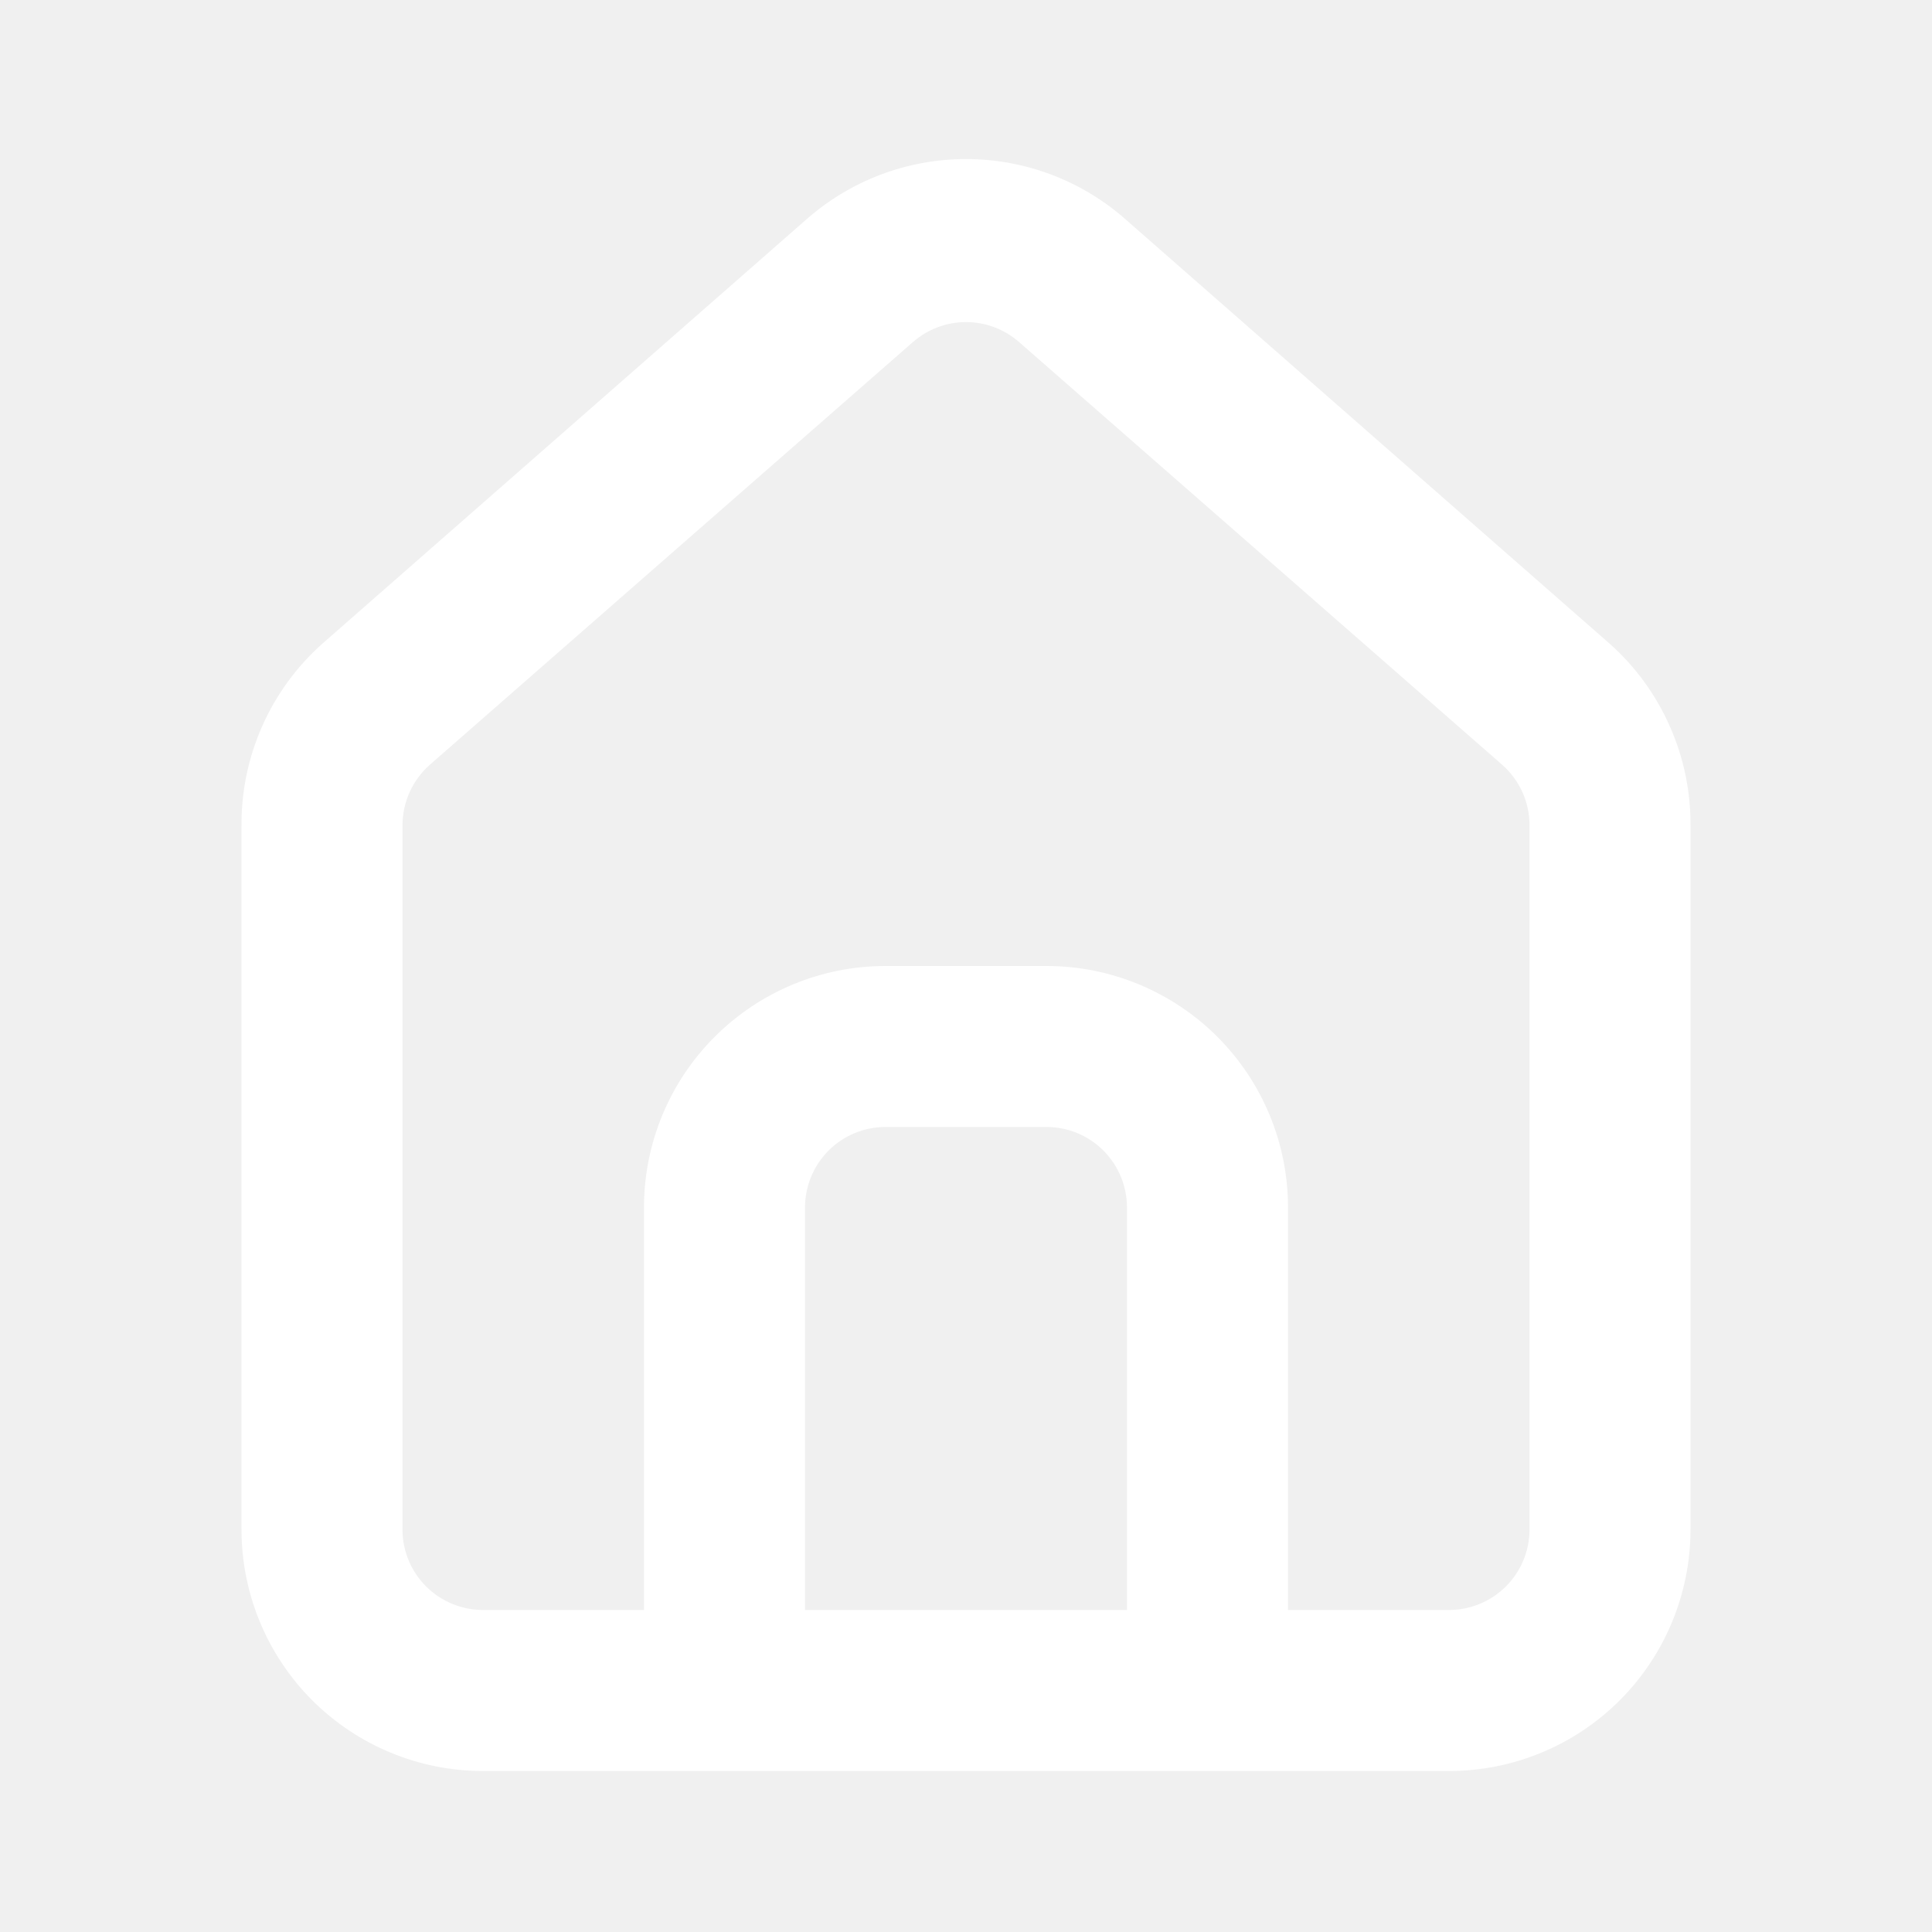
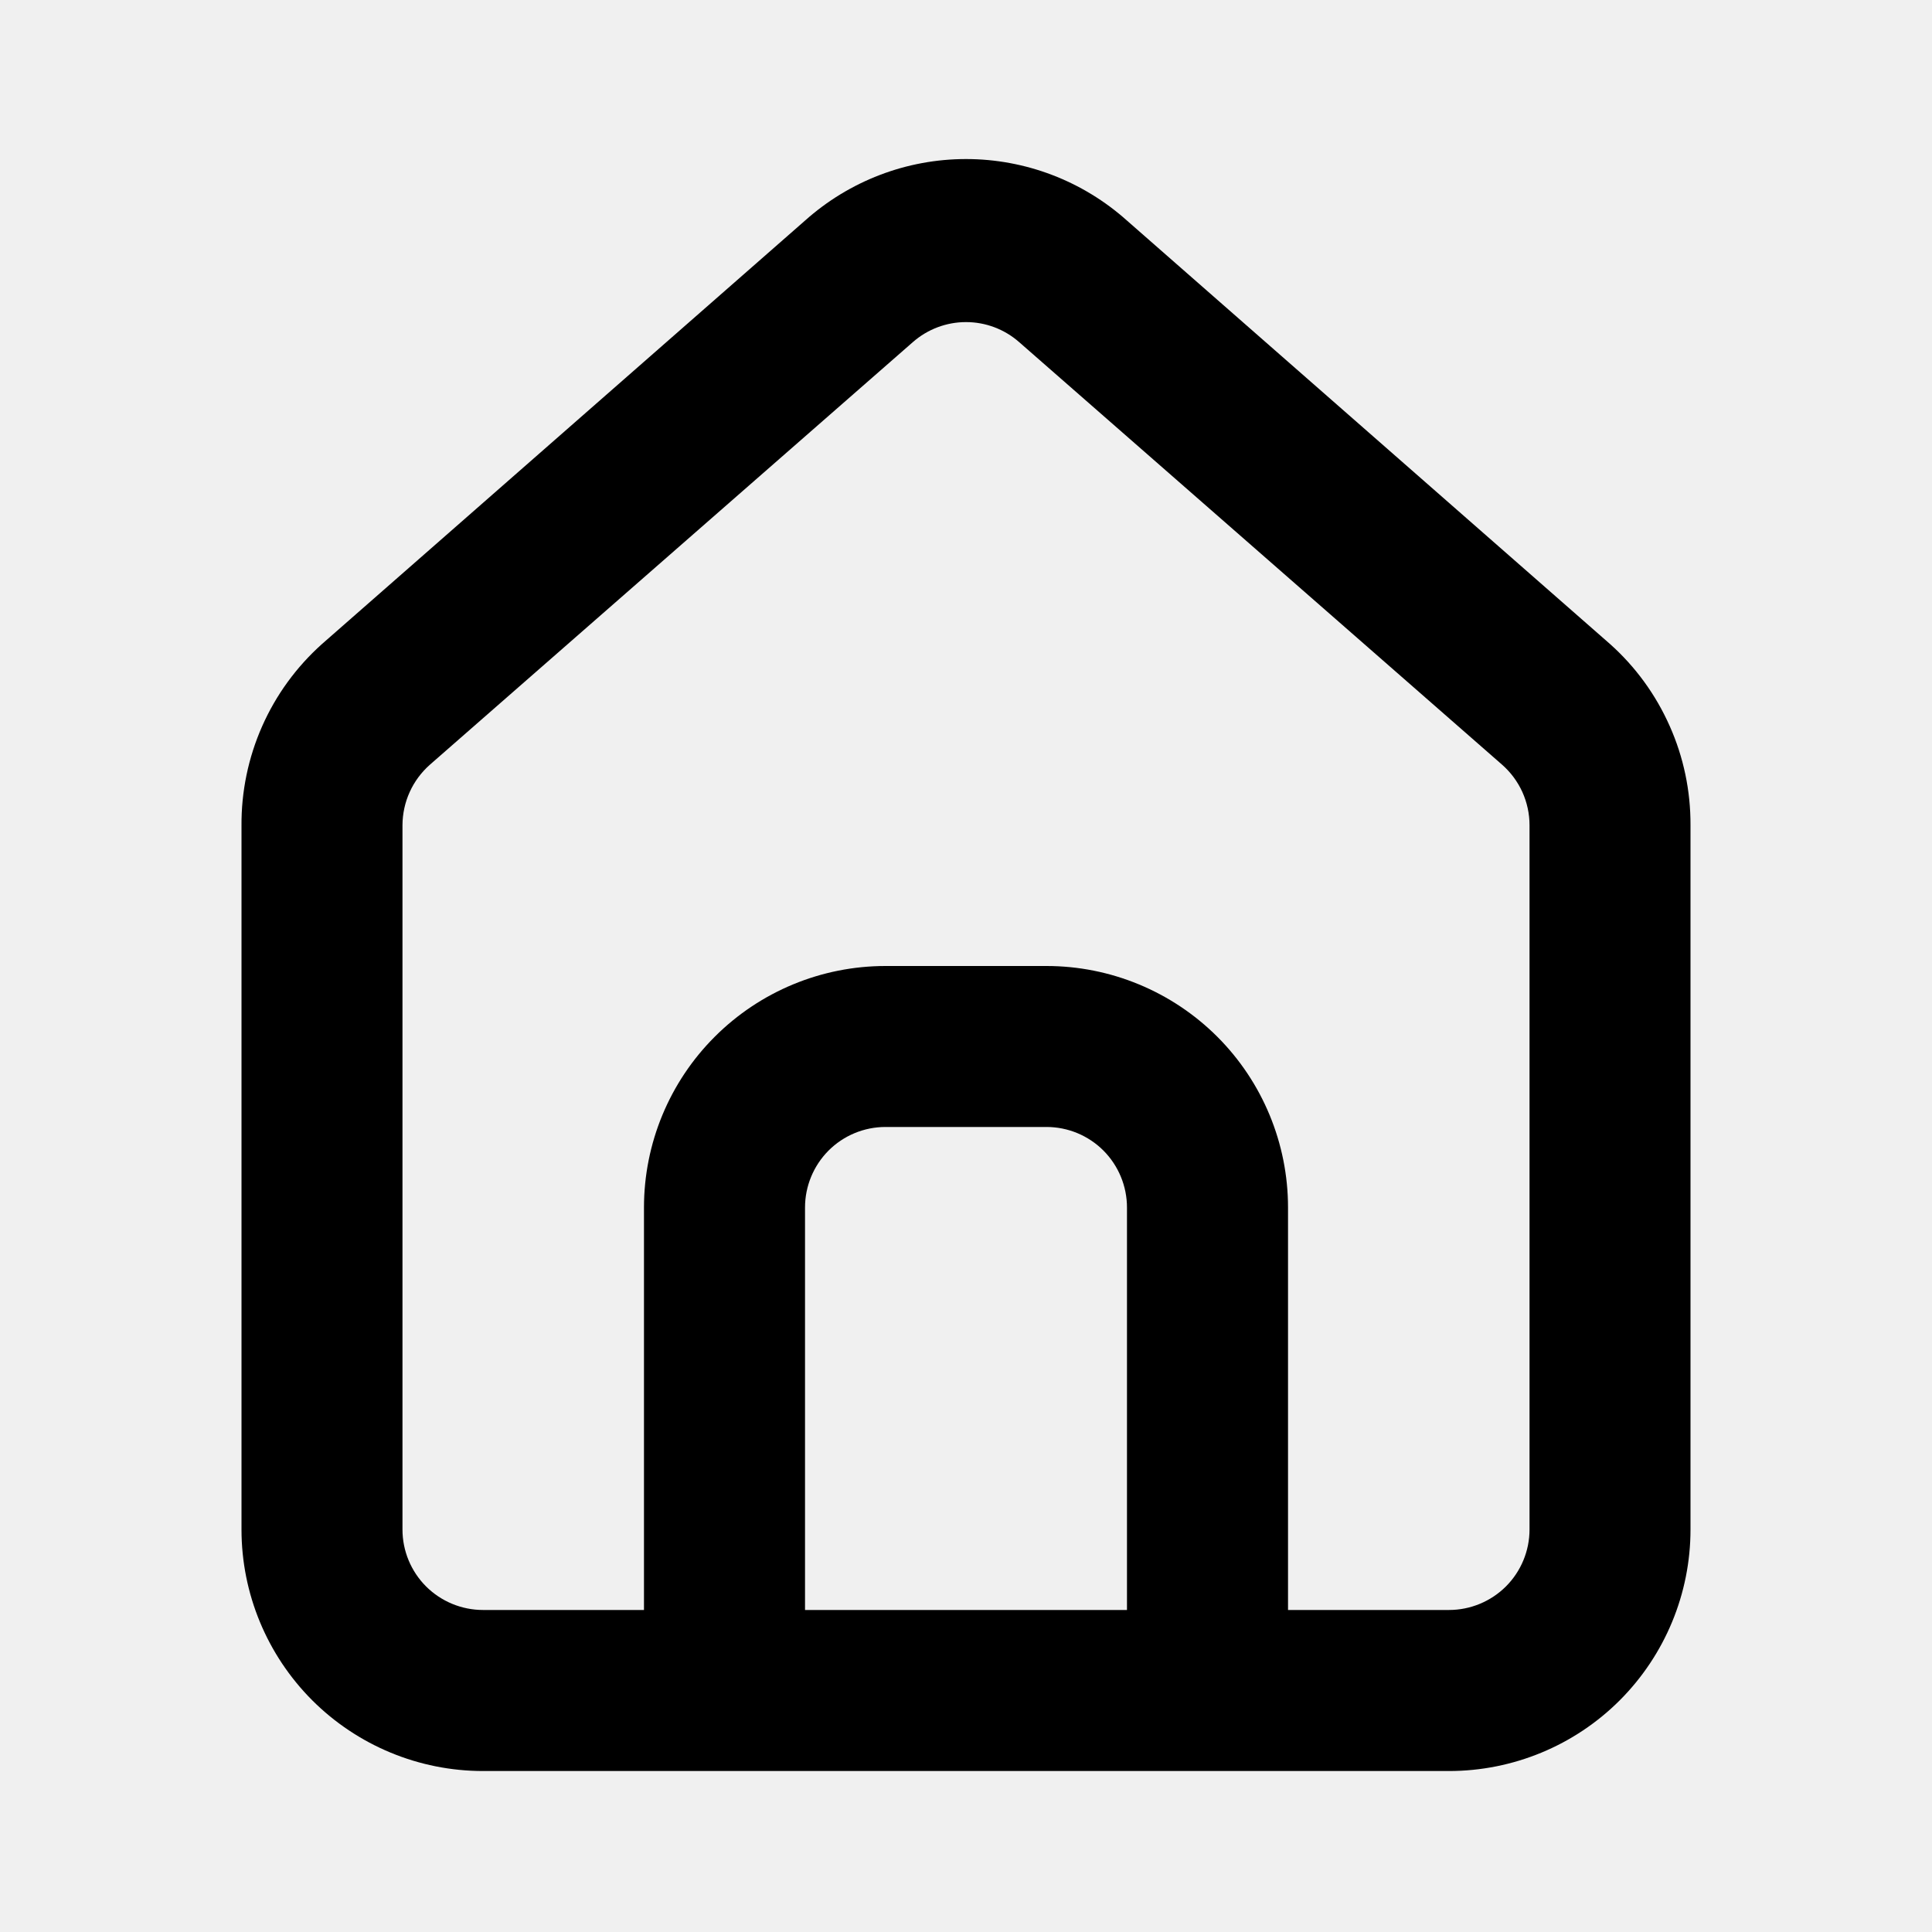
<svg xmlns="http://www.w3.org/2000/svg" width="28" height="28" viewBox="0 0 28 28" fill="none">
-   <path d="M23.333 9.333L16.333 3.197C15.692 2.623 14.861 2.305 14 2.305C13.139 2.305 12.309 2.623 11.667 3.197L4.667 9.333C4.296 9.665 4 10.071 3.799 10.526C3.598 10.981 3.496 11.473 3.5 11.97V22.167C3.5 23.095 3.869 23.985 4.525 24.642C5.182 25.298 6.072 25.667 7 25.667H21C21.928 25.667 22.819 25.298 23.475 24.642C24.131 23.985 24.5 23.095 24.5 22.167V11.958C24.502 11.463 24.4 10.973 24.198 10.521C23.997 10.068 23.703 9.663 23.333 9.333V9.333ZM16.333 23.333H11.667V17.5C11.667 17.191 11.79 16.894 12.008 16.675C12.227 16.456 12.524 16.333 12.833 16.333H15.167C15.476 16.333 15.773 16.456 15.992 16.675C16.21 16.894 16.333 17.191 16.333 17.5V23.333ZM22.167 22.167C22.167 22.476 22.044 22.773 21.825 22.992C21.606 23.21 21.309 23.333 21 23.333H18.667V17.5C18.667 16.572 18.298 15.681 17.642 15.025C16.985 14.369 16.095 14 15.167 14H12.833C11.905 14 11.015 14.369 10.359 15.025C9.702 15.681 9.333 16.572 9.333 17.5V23.333H7C6.691 23.333 6.394 23.21 6.175 22.992C5.956 22.773 5.833 22.476 5.833 22.167V11.958C5.834 11.793 5.869 11.629 5.938 11.478C6.006 11.327 6.106 11.193 6.23 11.083L13.23 4.958C13.443 4.771 13.717 4.668 14 4.668C14.284 4.668 14.557 4.771 14.77 4.958L21.77 11.083C21.895 11.193 21.994 11.327 22.063 11.478C22.131 11.629 22.167 11.793 22.167 11.958V22.167Z" fill="white" />
+   <path d="M23.333 9.333L16.333 3.197C15.692 2.623 14.861 2.305 14 2.305C13.139 2.305 12.309 2.623 11.667 3.197L4.667 9.333C4.296 9.665 4 10.071 3.799 10.526C3.598 10.981 3.496 11.473 3.5 11.97V22.167C3.5 23.095 3.869 23.985 4.525 24.642C5.182 25.298 6.072 25.667 7 25.667H21C21.928 25.667 22.819 25.298 23.475 24.642C24.131 23.985 24.5 23.095 24.5 22.167V11.958C24.502 11.463 24.4 10.973 24.198 10.521C23.997 10.068 23.703 9.663 23.333 9.333V9.333ZM16.333 23.333H11.667V17.5C11.667 17.191 11.79 16.894 12.008 16.675C12.227 16.456 12.524 16.333 12.833 16.333H15.167C15.476 16.333 15.773 16.456 15.992 16.675C16.21 16.894 16.333 17.191 16.333 17.5V23.333ZM22.167 22.167C22.167 22.476 22.044 22.773 21.825 22.992C21.606 23.21 21.309 23.333 21 23.333H18.667V17.5C18.667 16.572 18.298 15.681 17.642 15.025C16.985 14.369 16.095 14 15.167 14H12.833C11.905 14 11.015 14.369 10.359 15.025C9.702 15.681 9.333 16.572 9.333 17.5V23.333H7C6.691 23.333 6.394 23.21 6.175 22.992C5.956 22.773 5.833 22.476 5.833 22.167V11.958C5.834 11.793 5.869 11.629 5.938 11.478C6.006 11.327 6.106 11.193 6.23 11.083L13.23 4.958C13.443 4.771 13.717 4.668 14 4.668C14.284 4.668 14.557 4.771 14.77 4.958L21.77 11.083C21.895 11.193 21.994 11.327 22.063 11.478C22.131 11.629 22.167 11.793 22.167 11.958V22.167Z" fill="black" />
</svg>
